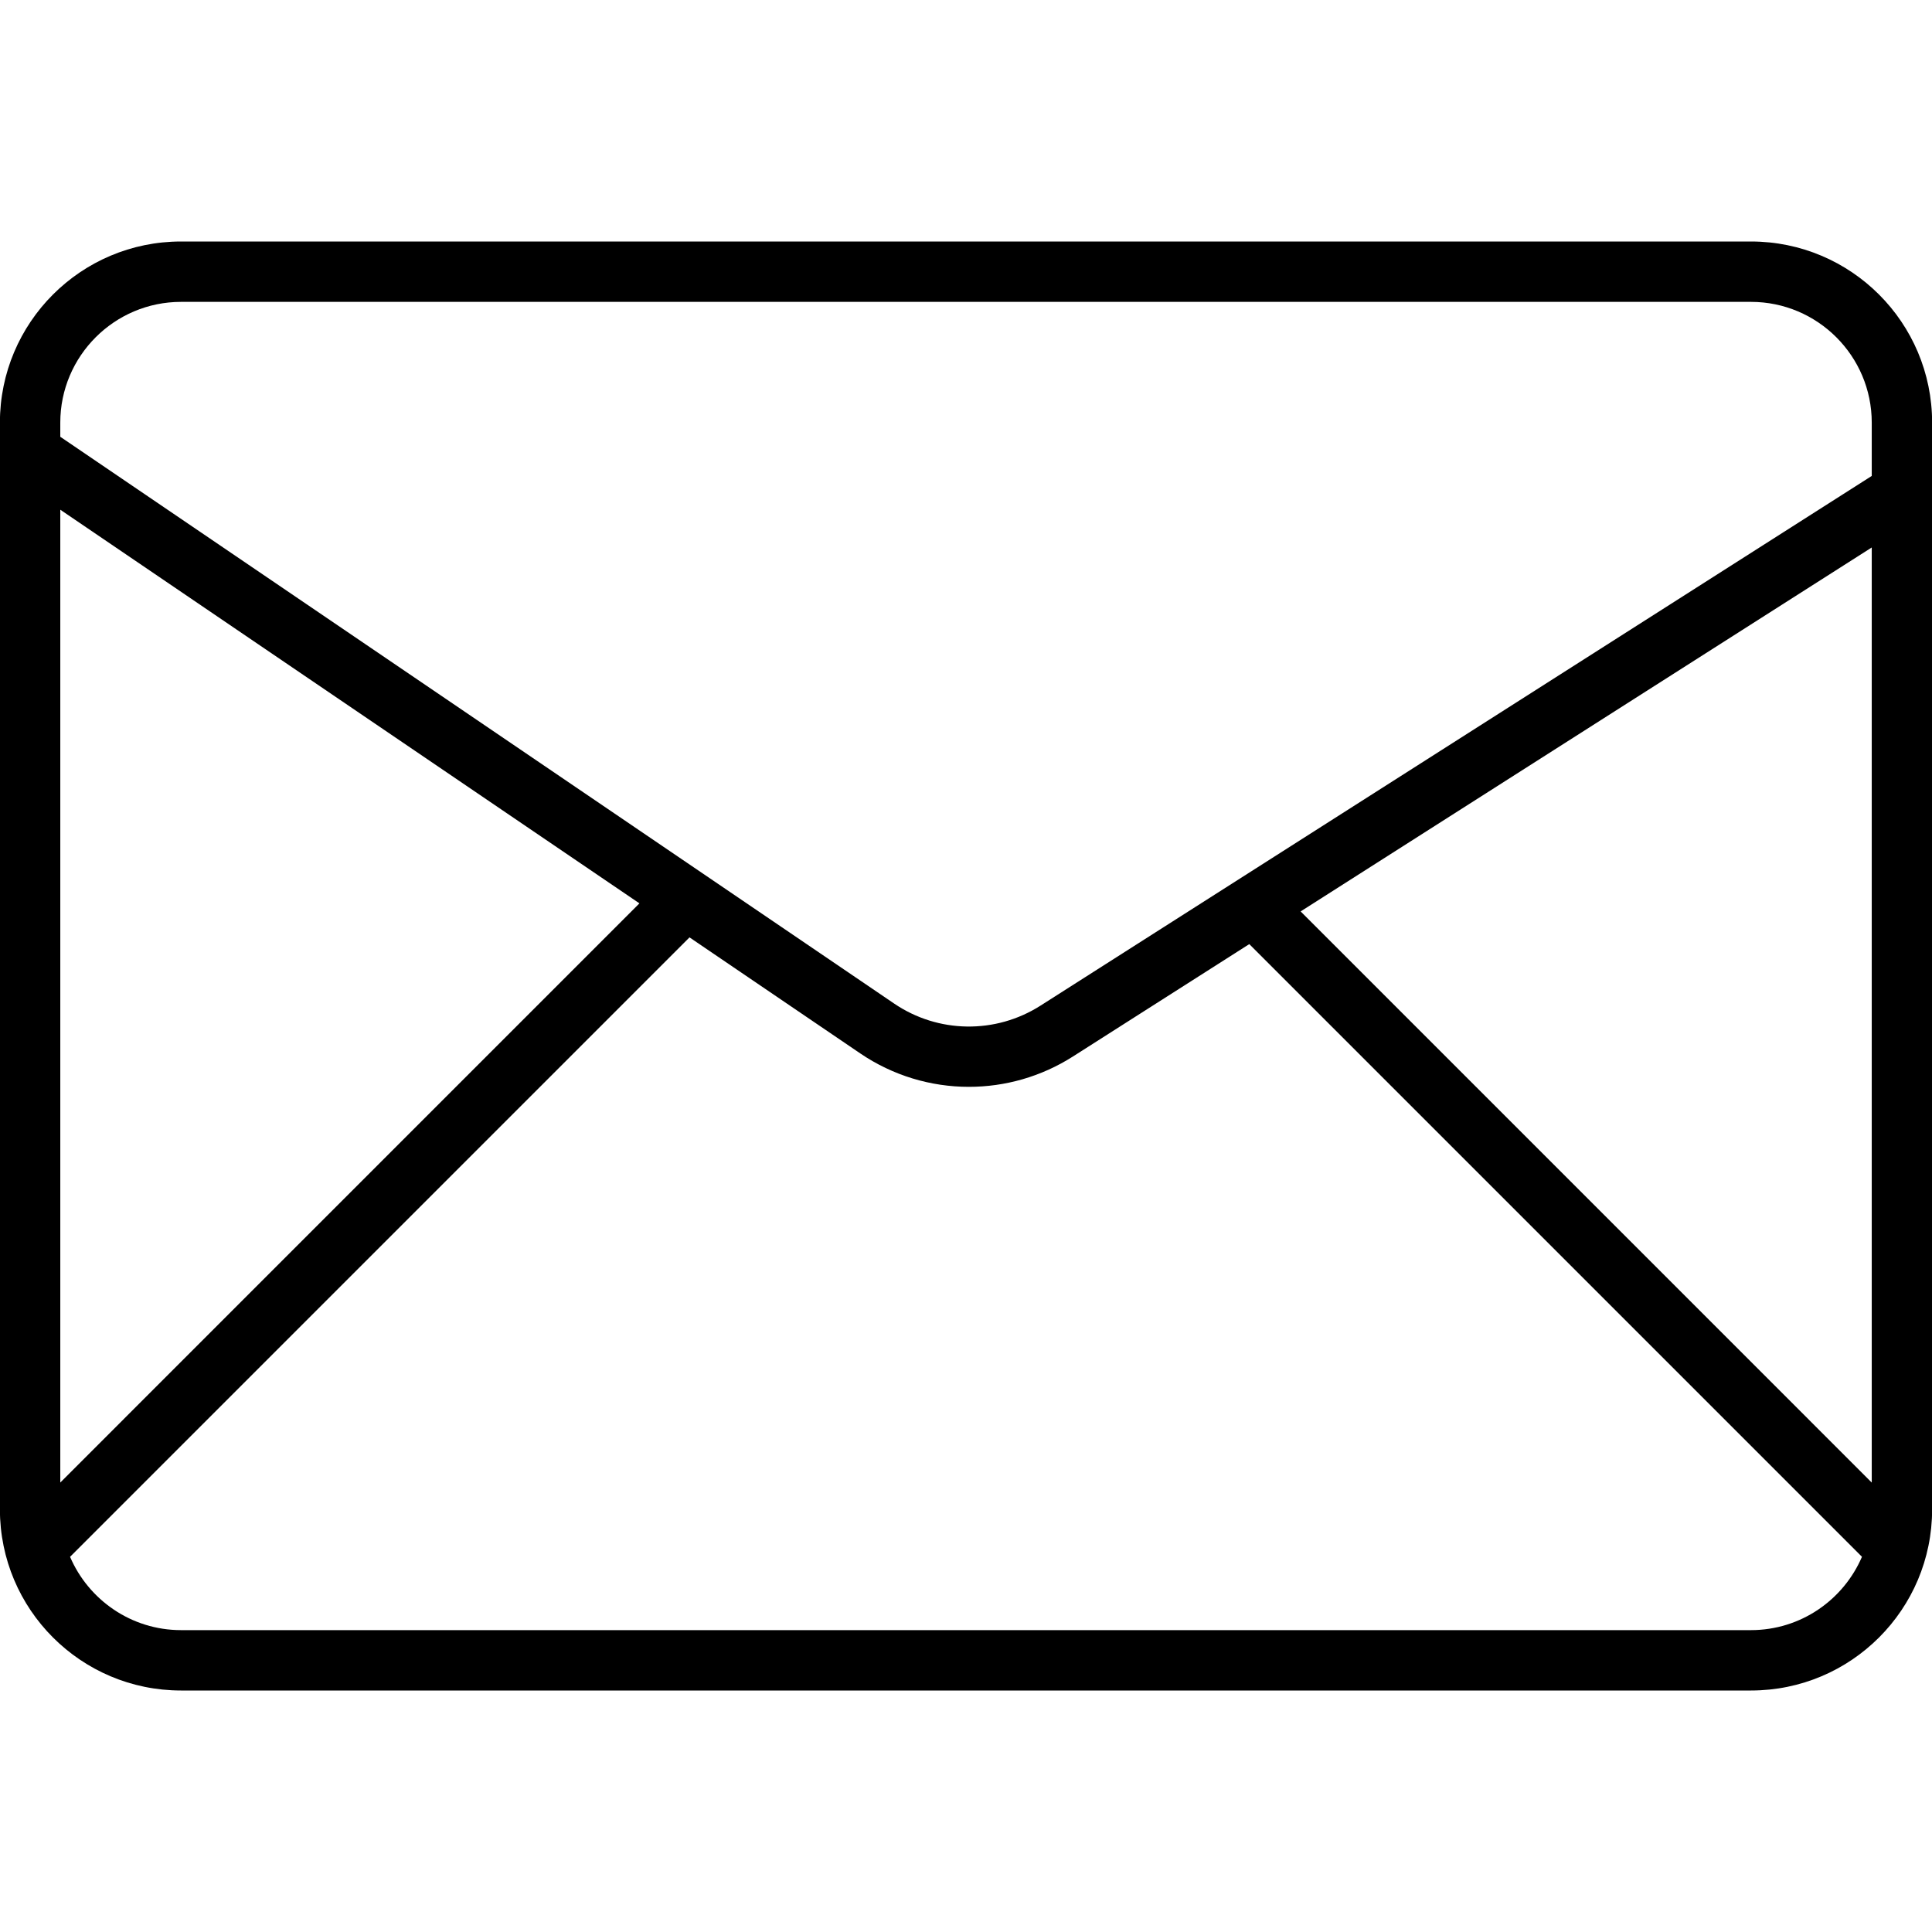
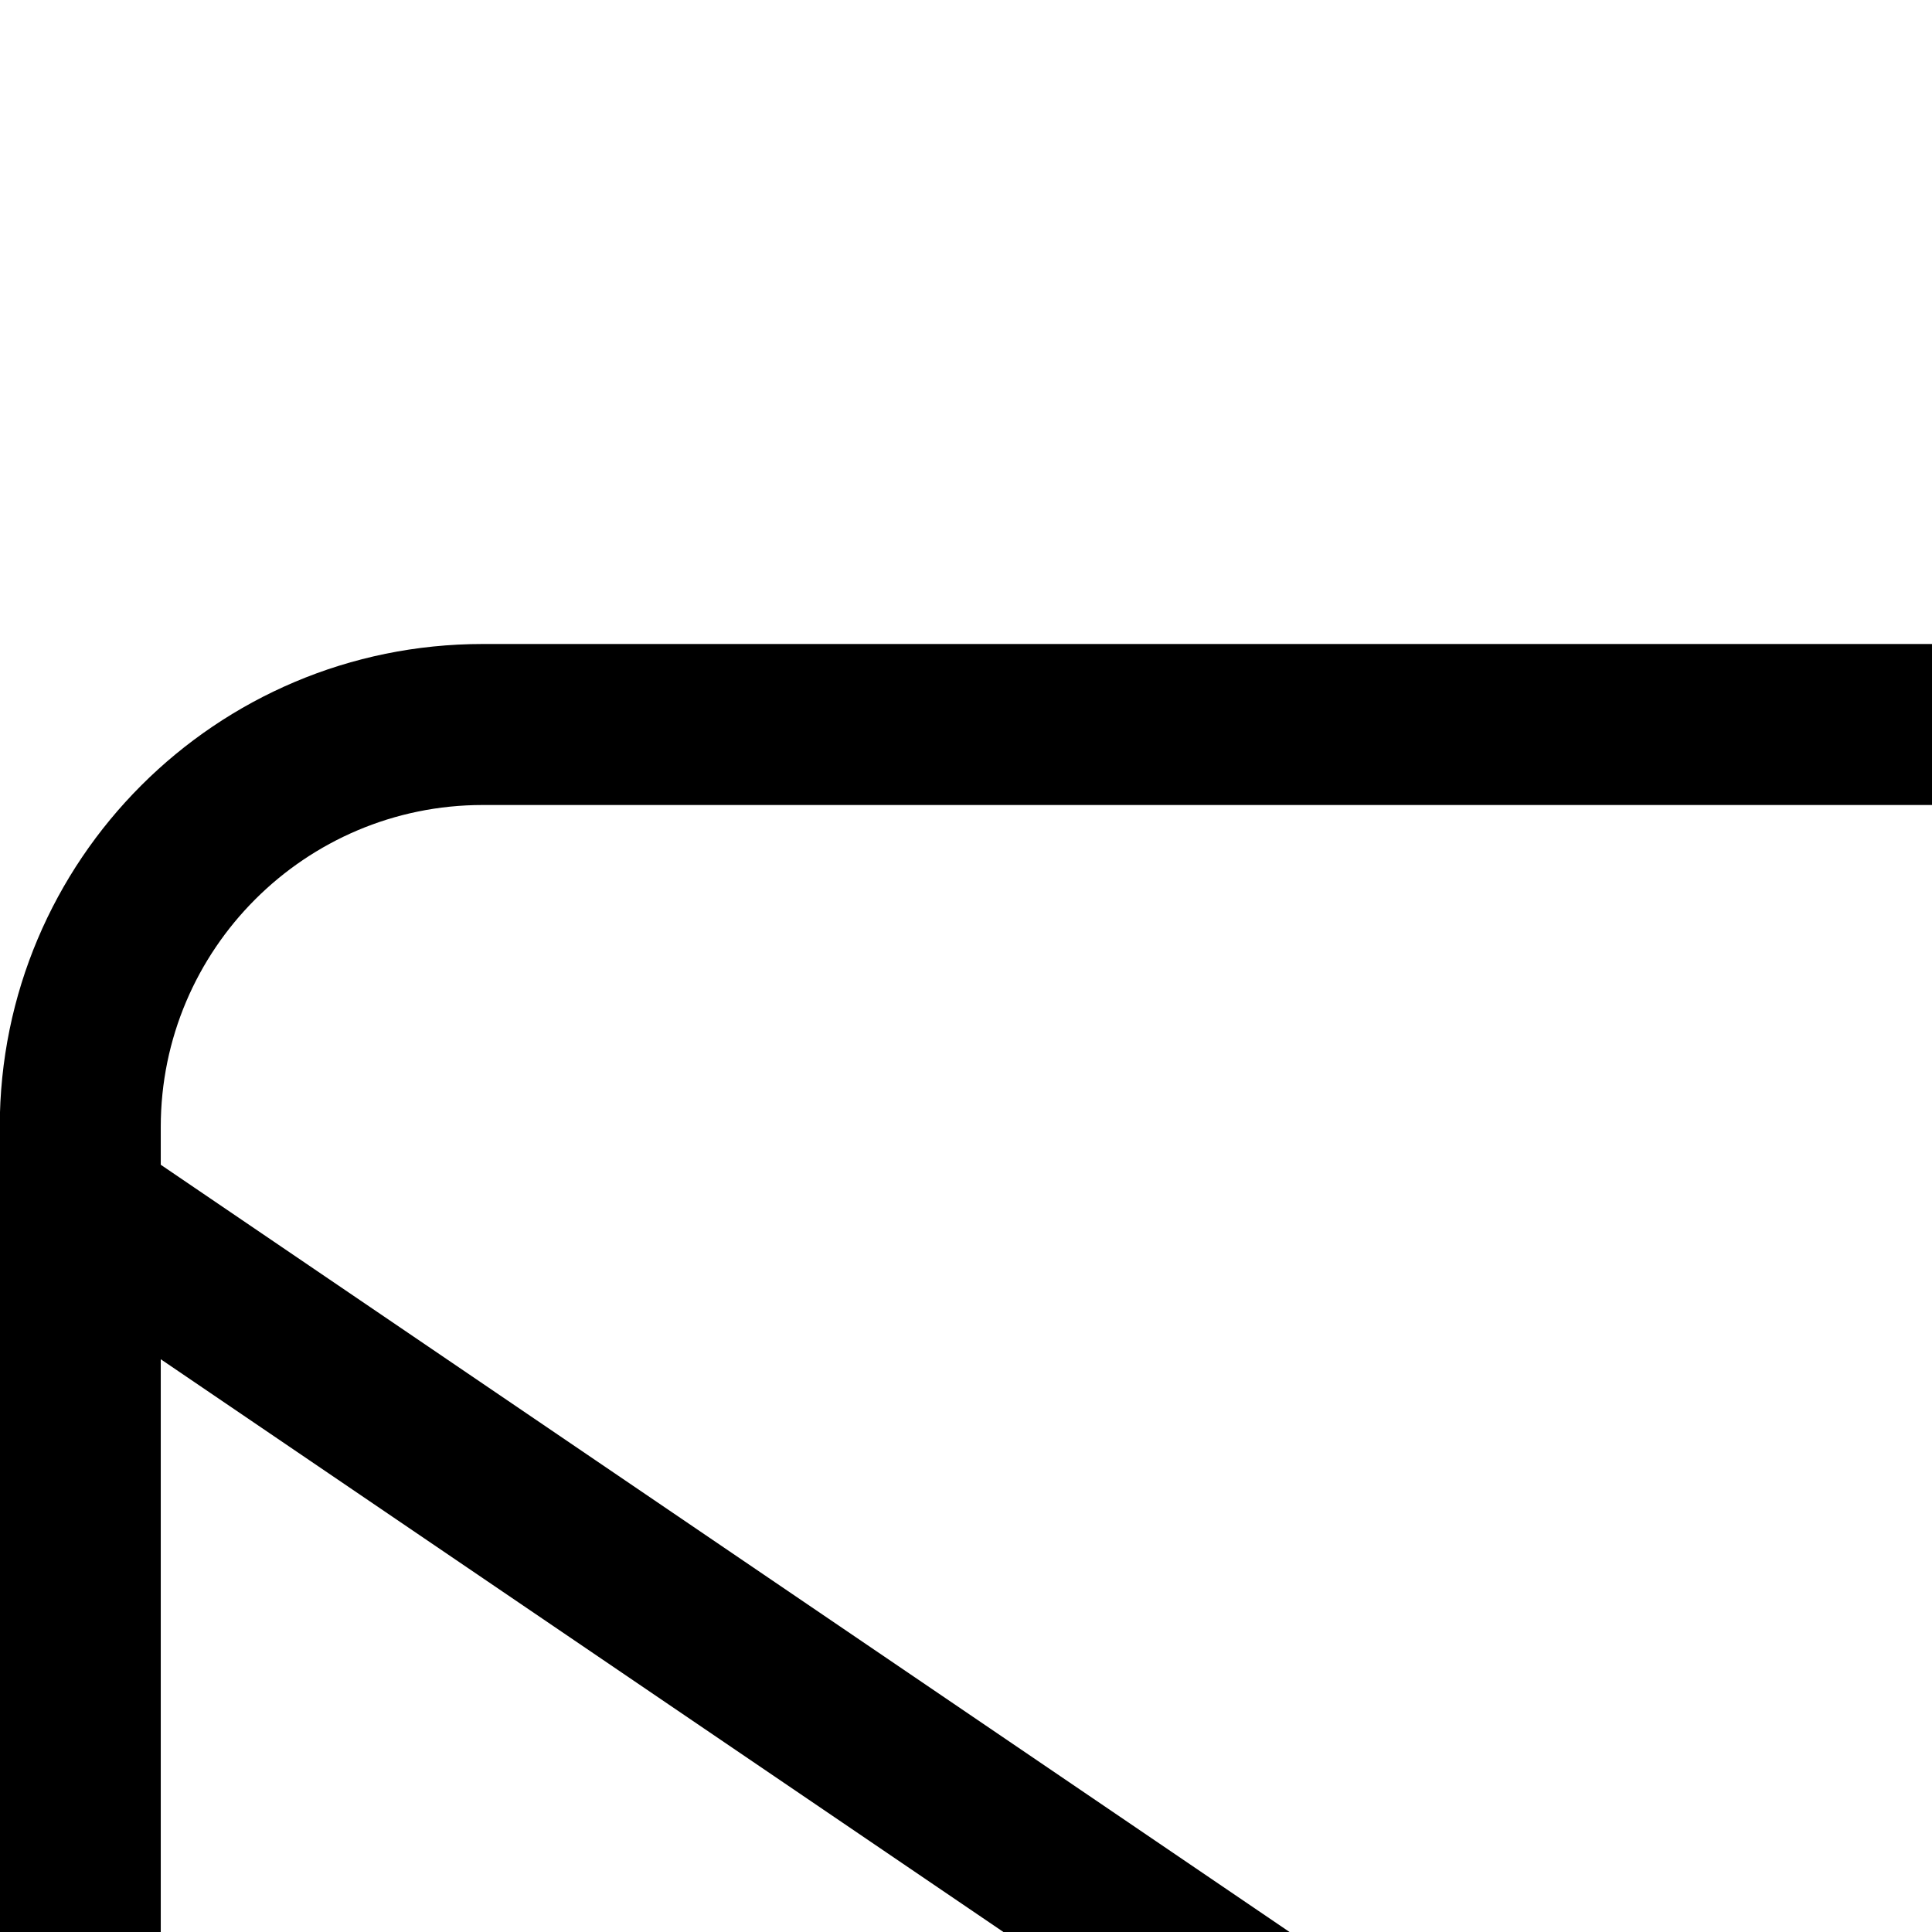
- <svg xmlns="http://www.w3.org/2000/svg" fill="#000000" height="800px" width="800px" version="1.1" id="Layer_1" viewBox="0 0 64 64" enable-background="new 0 0 64 64" xml:space="preserve">
-   <path id="Mail" d="M58.003,8H5.997c-3.314,0-6,2.686-6,6v36c0,3.314,2.686,6,6,6  h52.007c3.314,0,6-2.686,6-6V14C64.003,10.686,61.317,8,58.003,8z M62.003,49.111  L43.085,30.192l18.919-12.056V49.111z M5.997,10h52.007c2.206,0,4,1.794,4,4v1.766  L34.468,33.313c-1.49,0.949-3.394,0.92-4.85-0.07L1.997,14.469V14  C1.997,11.794,3.791,10,5.997,10z M1.997,16.885L21.182,29.925L1.997,49.111V16.885z   M58.003,54H5.997c-1.647,0-3.064-1.002-3.676-2.428l20.52-20.52l5.655,3.843  c1.086,0.738,2.342,1.108,3.6,1.108c1.195,0,2.393-0.334,3.446-1.005  l5.842-3.723l20.296,20.296C61.067,52.998,59.651,54,58.003,54z" />
+ <svg fill="currentColor" version="1.1" class="w-3.5 h-3.5" viewBox="0 0 24 24">
+   <path id="Mail" d="M58.003,8H5.997c-3.314,0-6,2.686-6,6v36c0,3.314,2.686,6,6,6 h52.007c3.314,0,6-2.686,6-6V14C64.003,10.686,61.317,8,58.003,8z M62.003,49.111 L43.085,30.192l18.919-12.056V49.111z M5.997,10h52.007c2.206,0,4,1.794,4,4v1.766 L34.468,33.313c-1.49,0.949-3.394,0.92-4.85-0.07L1.997,14.469V14 C1.997,11.794,3.791,10,5.997,10z M1.997,16.885L21.182,29.925L1.997,49.111V16.885z M58.003,54H5.997c-1.647,0-3.064-1.002-3.676-2.428l20.52-20.52l5.655,3.843 c1.086,0.738,2.342,1.108,3.6,1.108c1.195,0,2.393-0.334,3.446-1.005 l5.842-3.723l20.296,20.296C61.067,52.998,59.651,54,58.003,54z" />
</svg>
